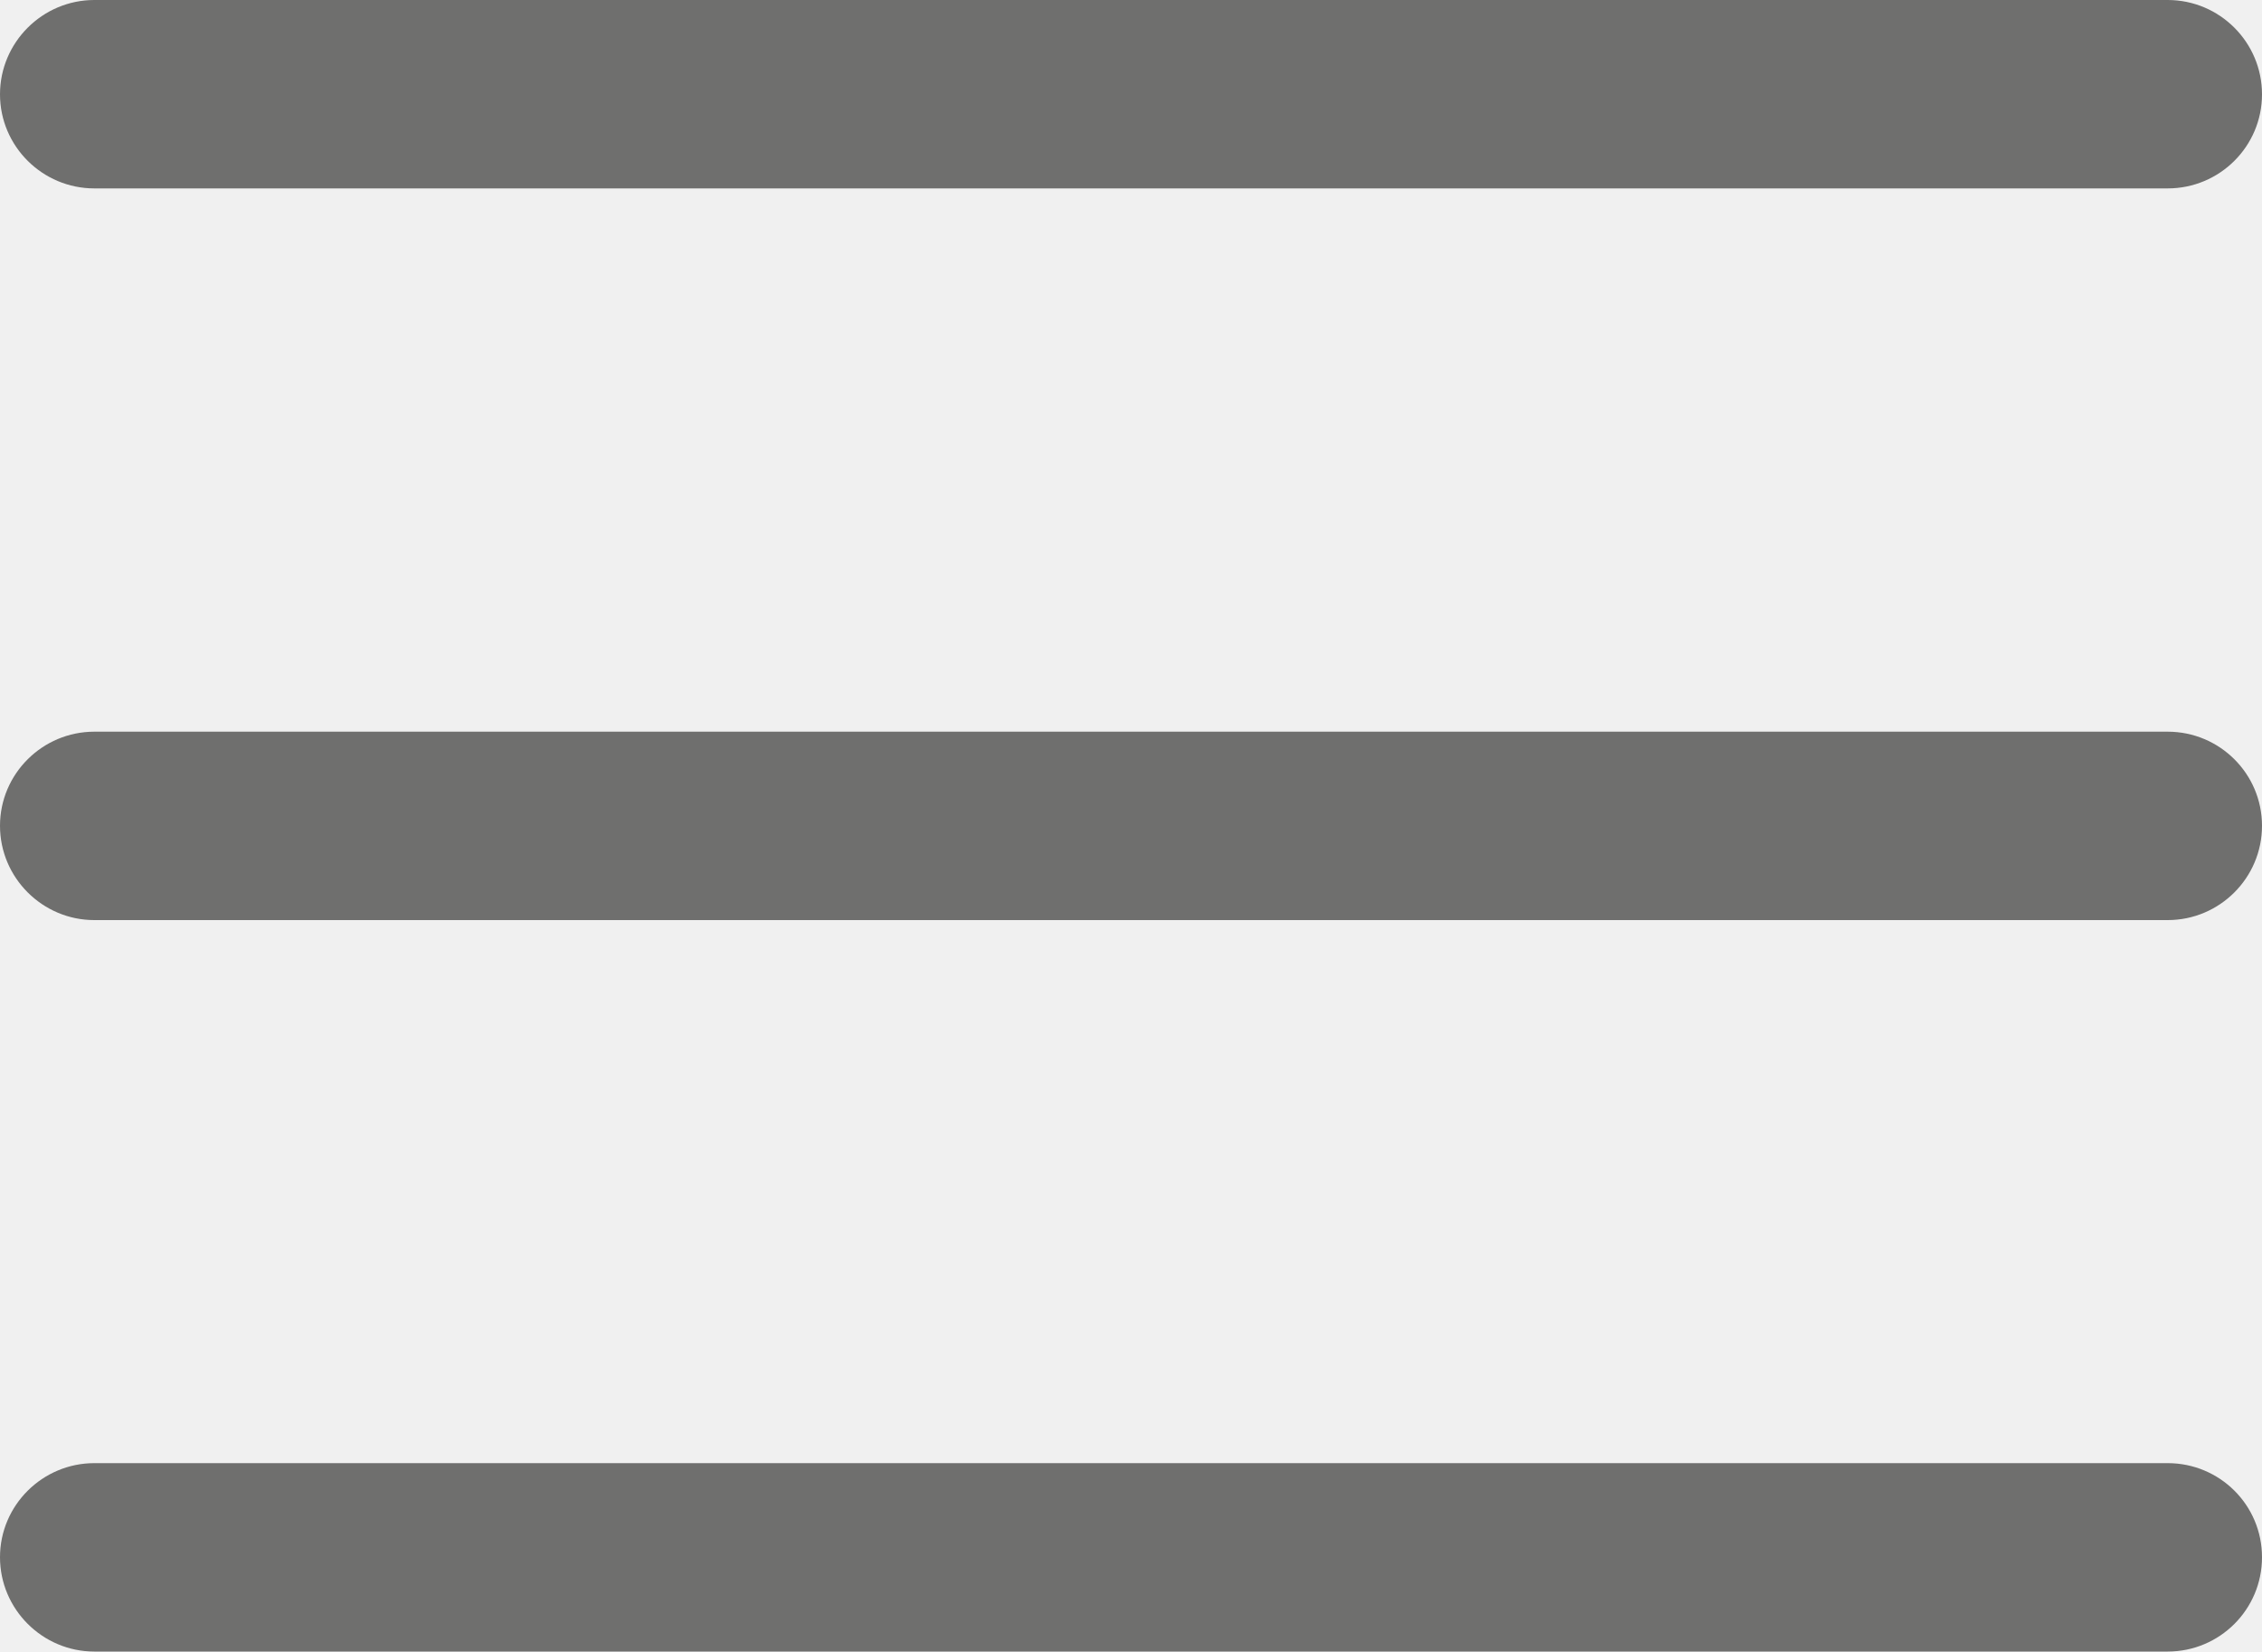
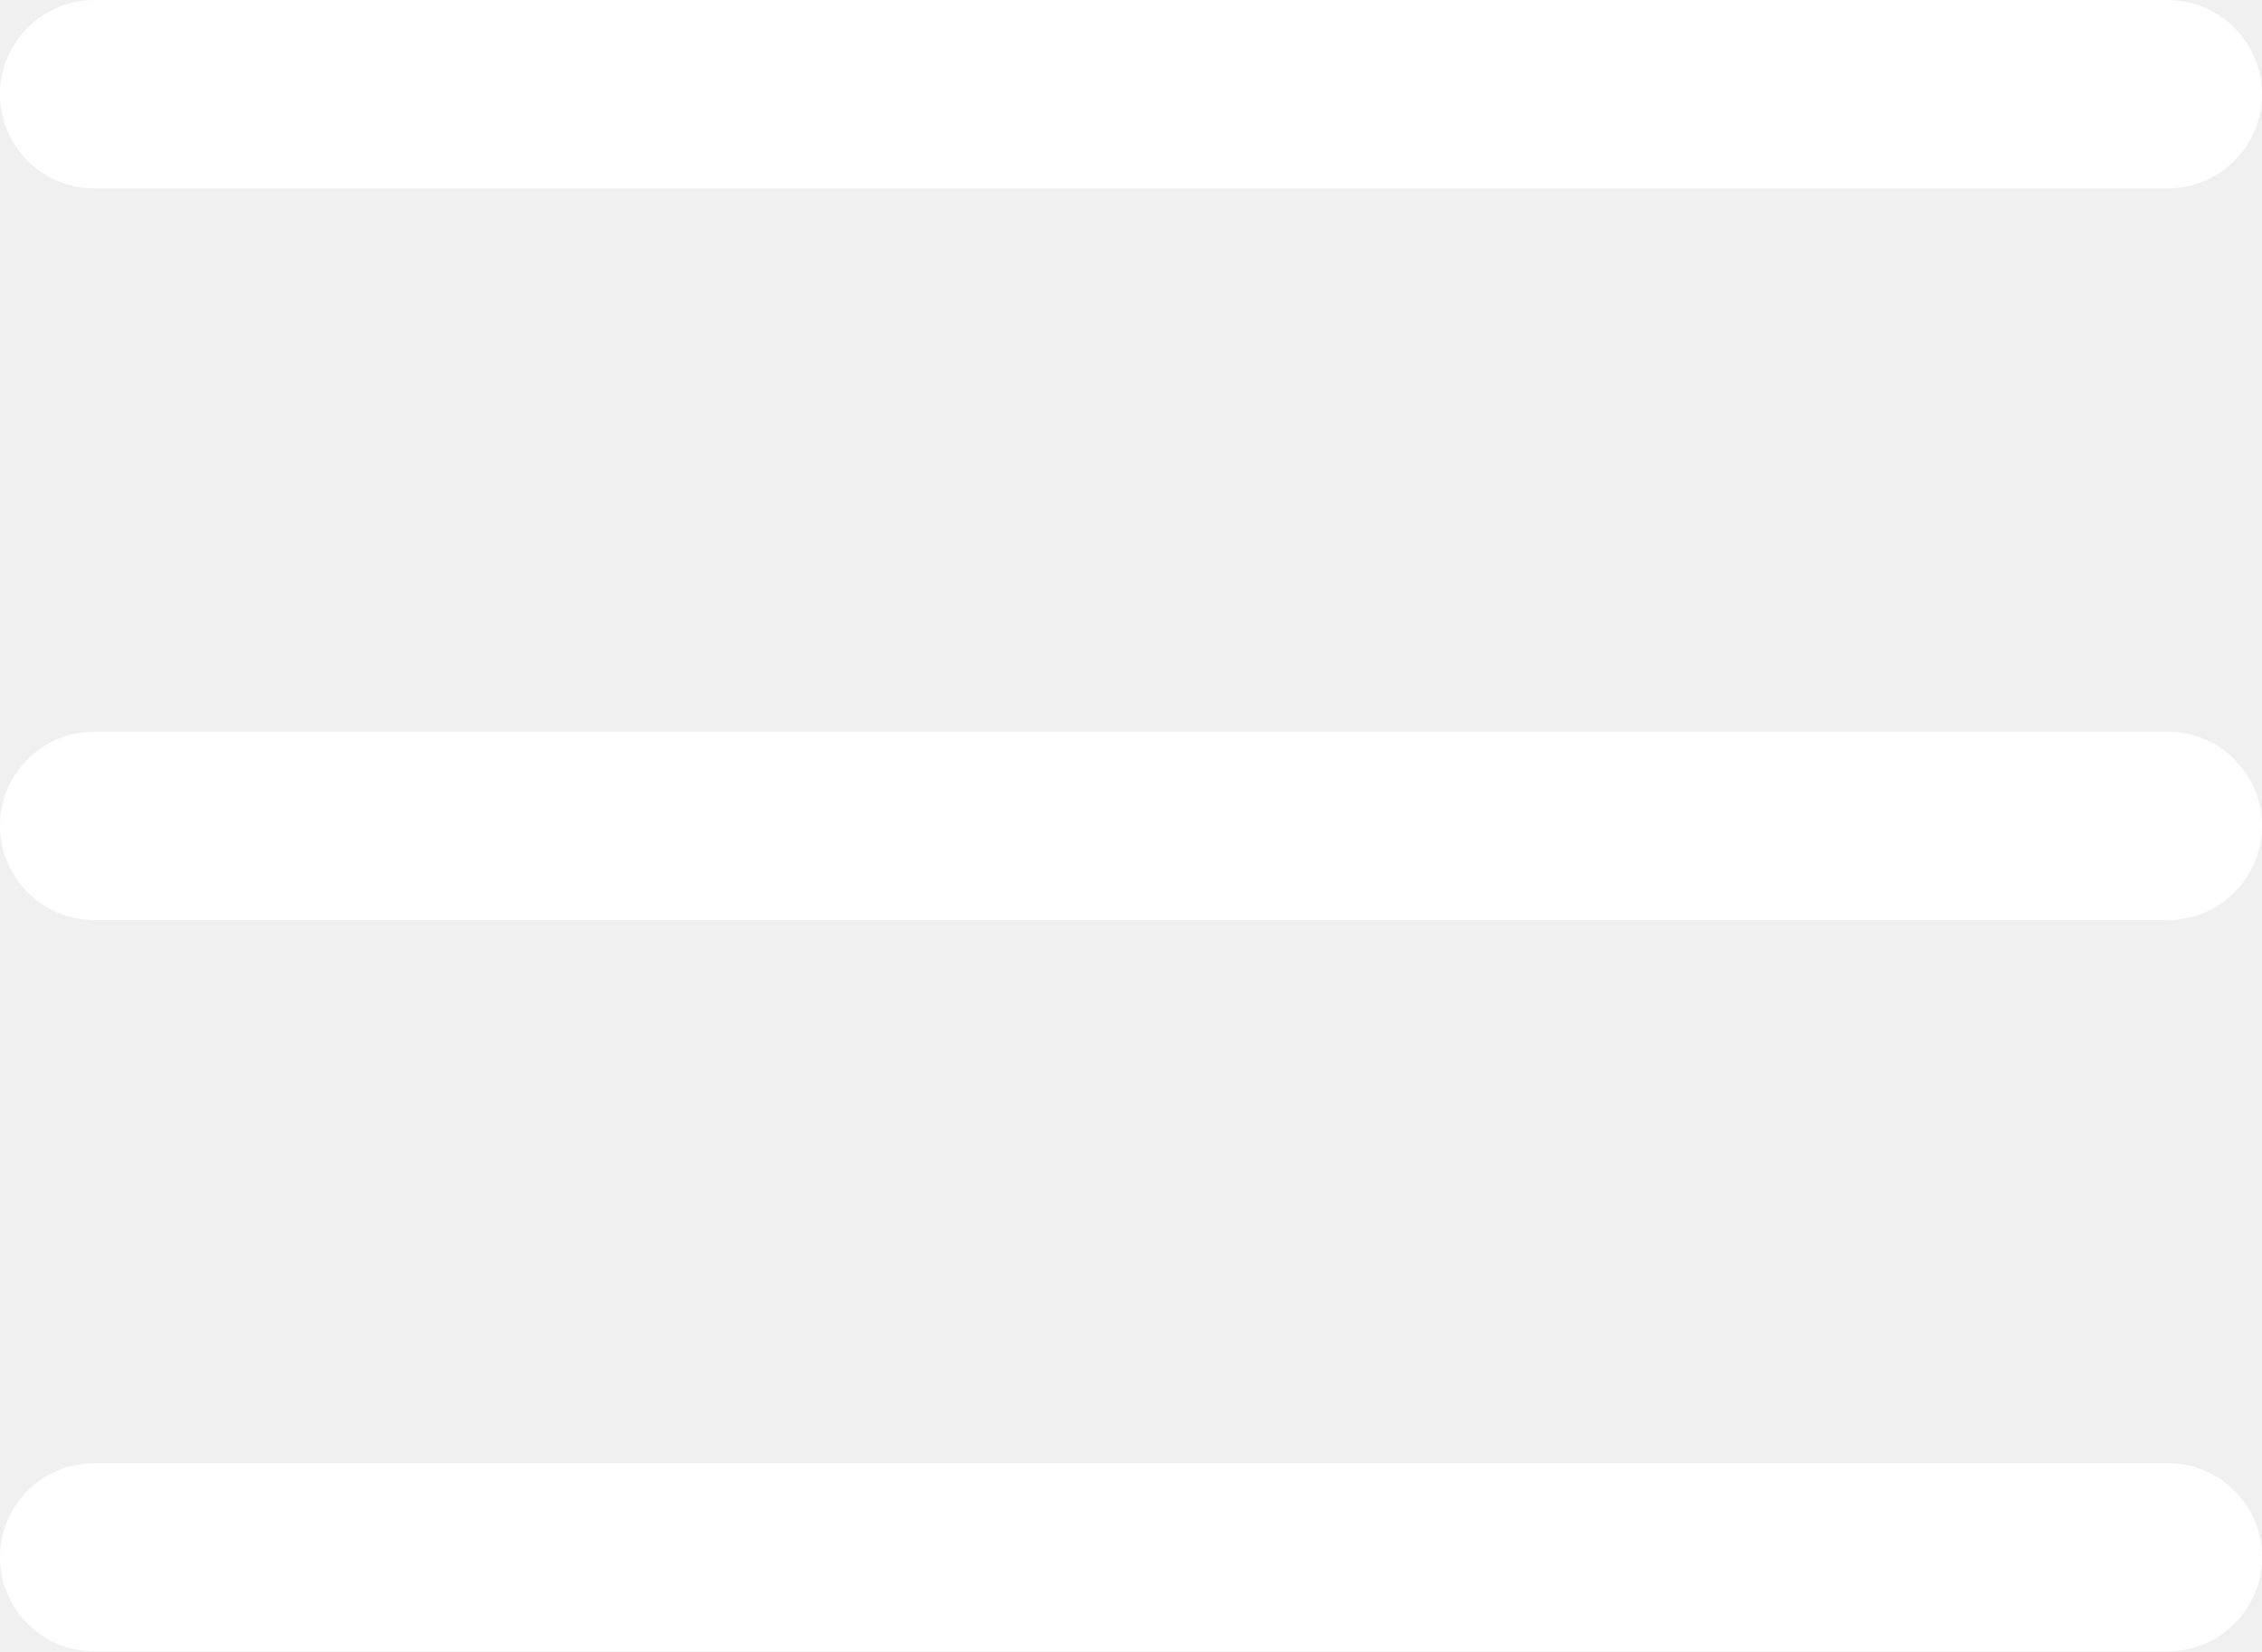
- <svg xmlns="http://www.w3.org/2000/svg" version="1.1" id="Calque_1" x="0px" y="0px" width="10px" height="7.302px" viewBox="0 0 10 7.302" enable-background="new 0 0 10 7.302" xml:space="preserve">
+ <svg xmlns="http://www.w3.org/2000/svg" version="1.1" id="Calque_1" x="0px" y="0px" width="10px" height="7.301px" viewBox="0 0 10 7.301" enable-background="new 0 0 10 7.301" xml:space="preserve">
  <g>
-     <path fill="#6F6F6E" d="M9.583,6.469H0.417C0.188,6.469,0,6.655,0,6.885s0.188,0.417,0.417,0.417h9.166   C9.813,7.302,10,7.116,10,6.885S9.813,6.469,9.583,6.469z" />
-     <path fill="#6F6F6E" d="M9.583,3.235H0.417C0.188,3.235,0,3.421,0,3.651c0,0.23,0.188,0.417,0.417,0.417h9.166   C9.813,4.068,10,3.881,10,3.651C10,3.421,9.813,3.235,9.583,3.235z" />
-     <path fill="#6F6F6E" d="M0.417,0.833h9.166C9.813,0.833,10,0.647,10,0.417S9.813,0,9.583,0H0.417C0.188,0,0,0.187,0,0.417   S0.188,0.833,0.417,0.833z" />
+     <path fill="#FFFFFF" d="M9.583,6.469H0.417C0.188,6.469,0,6.655,0,6.885s0.188,0.416,0.417,0.416h9.166   C9.812,7.301,10,7.116,10,6.885C10,6.654,9.812,6.469,9.583,6.469z" />
+     <path fill="#FFFFFF" d="M9.583,3.235H0.417C0.188,3.235,0,3.421,0,3.651s0.188,0.417,0.417,0.417h9.166   C9.812,4.068,10,3.881,10,3.651S9.812,3.235,9.583,3.235z" />
+     <path fill="#FFFFFF" d="M0.417,0.833h9.166C9.812,0.833,10,0.647,10,0.417S9.812,0,9.583,0H0.417C0.188,0,0,0.187,0,0.417   S0.188,0.833,0.417,0.833z" />
  </g>
</svg>
